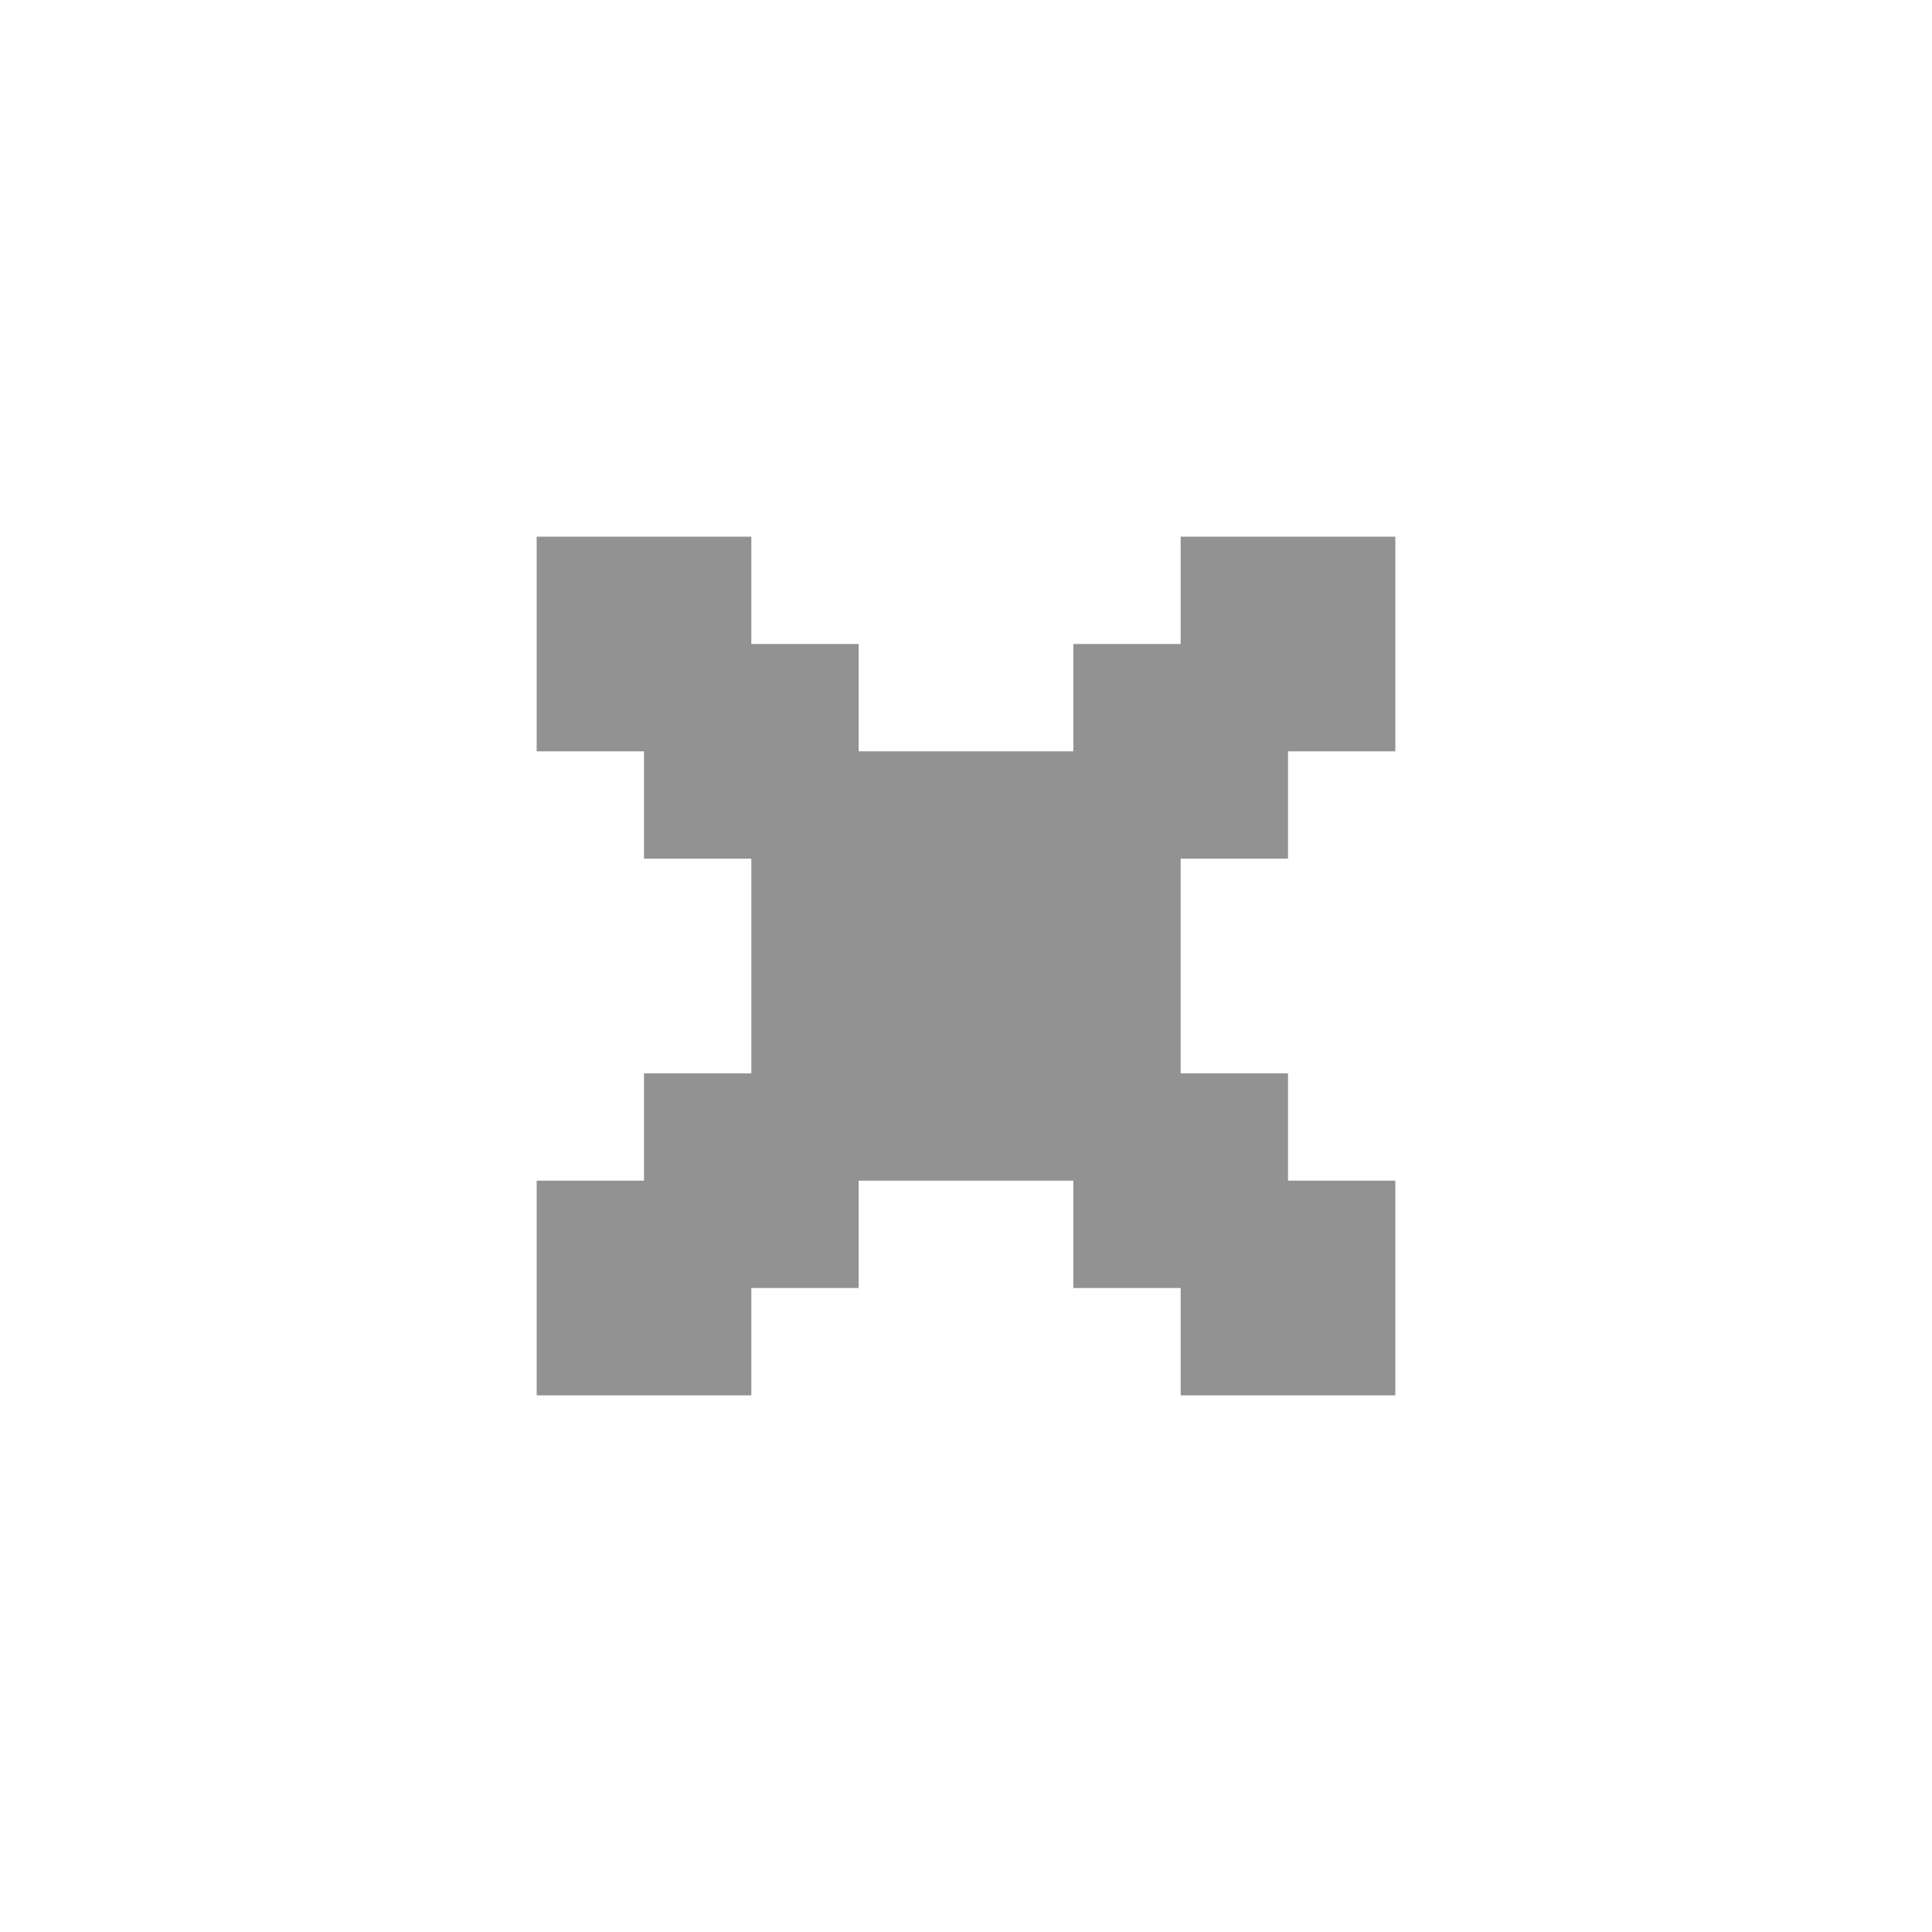
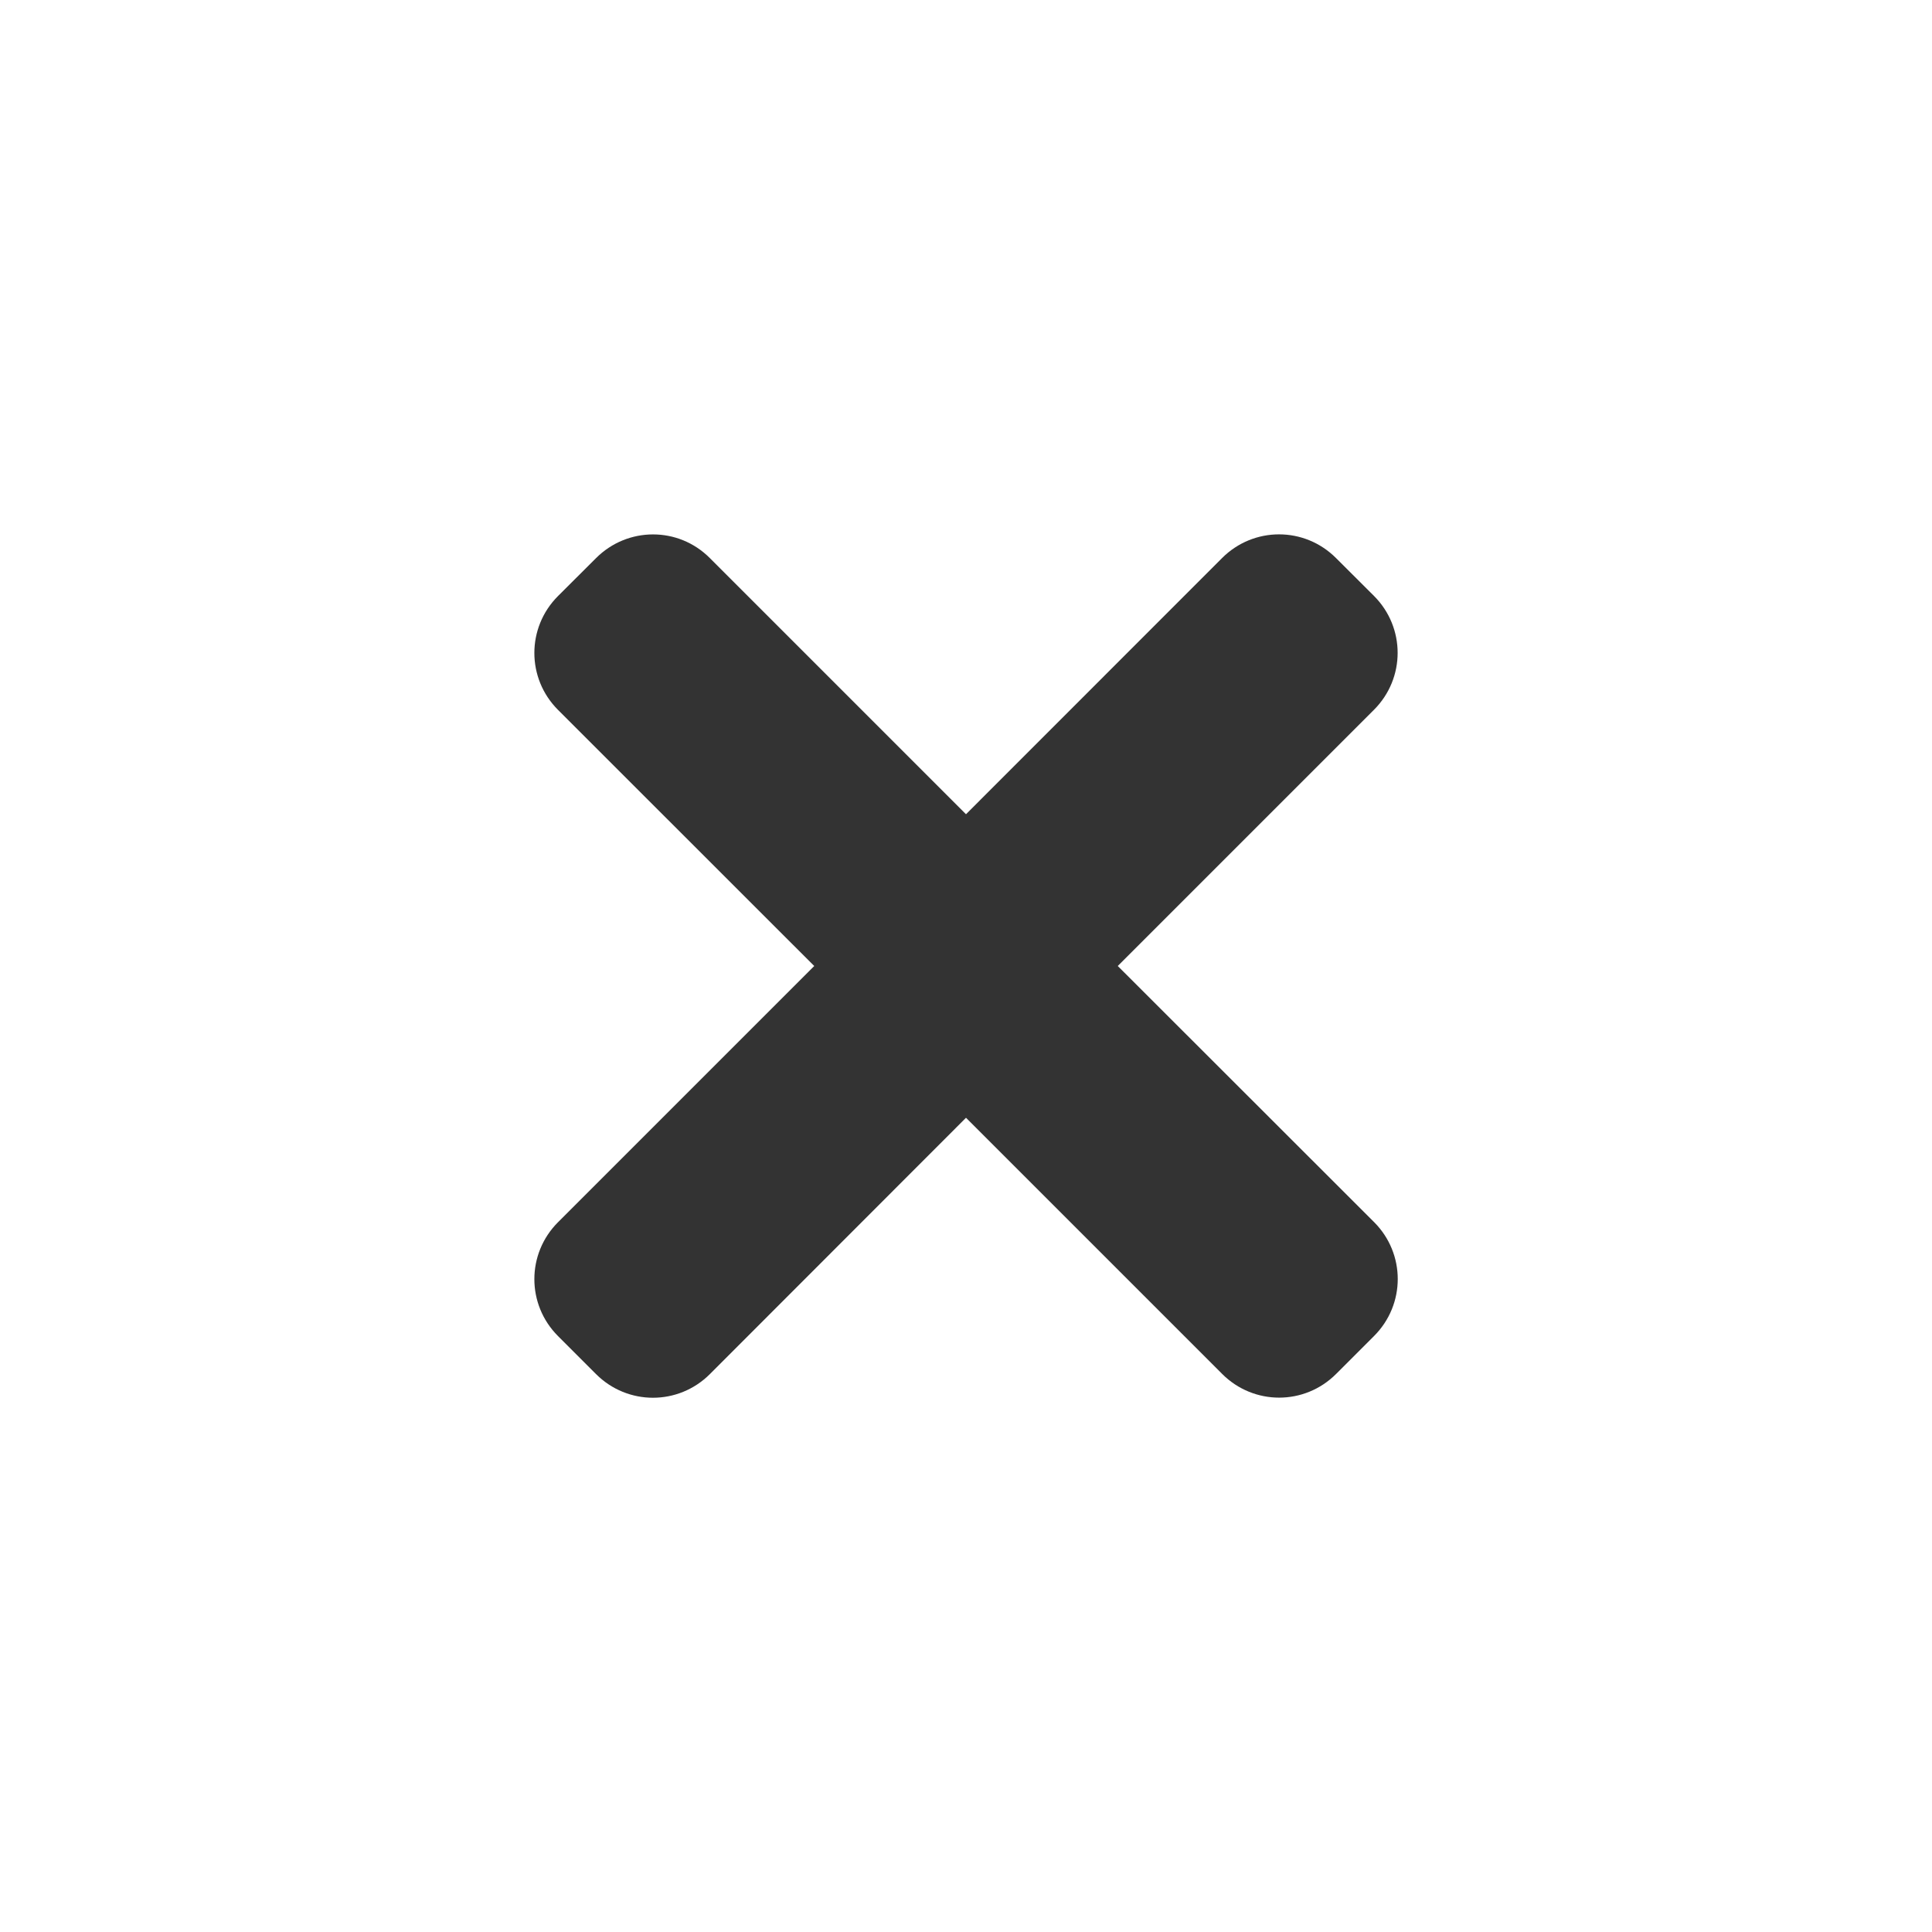
<svg xmlns="http://www.w3.org/2000/svg" viewBox="0 0 18 18" version="1.1" id="svg6" xml:space="preserve" width="18" height="18">
  <defs id="defs3051">
    <style type="text/css" id="current-color-scheme">
      .ColorScheme-Text {
        color:#eff0f1;
      }
      .ColorScheme-NegativeText {
        color:#da4453;
      }
      </style>
    <style type="text/css" id="current-color-scheme-53">
      .ColorScheme-Text {
        color:#eff0f1;
      }
      .ColorScheme-NegativeText {
        color:#da4453;
      }
      </style>
    <style type="text/css" id="current-color-scheme-5">
      .ColorScheme-Text {
        color:#eff0f1;
      }
      .ColorScheme-NegativeText {
        color:#da4453;
      }
      </style>
    <style type="text/css" id="current-color-scheme-0">
      .ColorScheme-Text {
        color:#eff0f1;
      }
      .ColorScheme-NegativeText {
        color:#da4453;
      }
      </style>
    <style type="text/css" id="current-color-scheme-5-6">
      .ColorScheme-Text {
        color:#eff0f1;
      }
      .ColorScheme-NegativeText {
        color:#da4453;
      }
      </style>
    <style type="text/css" id="current-color-scheme-36-3">
      .ColorScheme-Text {
        color:#eff0f1;
      }
      .ColorScheme-NegativeText {
        color:#da4453;
      }
      </style>
  </defs>
  <style type="text/css" id="current-color-scheme-3">
        .ColorScheme-Text {
            color:#eff0f1;
        }
    </style>
  <style type="text/css" id="current-color-scheme-3-5">
        .ColorScheme-Text {
            color:#eff0f1;
        }
    </style>
  <style type="text/css" id="current-color-scheme-3-3">
        .ColorScheme-Text {
            color:#eff0f1;
        }
    </style>
  <style type="text/css" id="current-color-scheme-36">
        .ColorScheme-Text {
            color:#eff0f1;
        }
    </style>
  <style type="text/css" id="current-color-scheme-3-2">
        .ColorScheme-Text {
            color:#eff0f1;
        }
    </style>
  <style type="text/css" id="current-color-scheme-3-3-6">
        .ColorScheme-Text {
            color:#eff0f1;
        }
    </style>
  <style type="text/css" id="current-color-scheme-36-1">
        .ColorScheme-Text {
            color:#eff0f1;
        }
    </style>
  <style type="text/css" id="current-color-scheme-6">
        .ColorScheme-Text {
            color:#eff0f1;
        }
    </style>
  <style type="text/css" id="current-color-scheme-3-7">
        .ColorScheme-Text {
            color:#eff0f1;
        }
    </style>
-   <path id="rect1" style="fill:#262626;fill-opacity:0.5" d="m 5,5 v 2 h 1 v 1 h 1 v 1 1 H 6 v 1 H 5 v 2 h 2 v -1 h 1 v -1 h 2 v 1 h 1 v 1 h 2 V 11 H 12 V 10 H 11 V 9 8 h 1 V 7 h 1 V 5 H 11 V 6 H 10 V 7 H 8 V 6 H 7 V 5 Z" />
+   <path id="rect1" style="opacity:1;fill:#333333;fill-opacity:1;stroke:none;stroke-width:1;stroke-opacity:0.498;-inkscape-stroke:none" d="m 6.084,4.979 c -0.192,0 -0.384,0.074 -0.531,0.221 L 5.199,5.553 c -0.294,0.294 -0.294,0.767 1e-7,1.061 L 7.586,9 5.199,11.387 c -0.294,0.294 -0.294,0.767 10e-8,1.061 l 0.354,0.354 c 0.294,0.294 0.767,0.294 1.061,0 L 9,10.414 l 2.387,2.387 c 0.294,0.294 0.767,0.294 1.061,10e-7 l 0.354,-0.354 c 0.294,-0.294 0.294,-0.767 -10e-7,-1.061 L 10.414,9 12.801,6.613 c 0.294,-0.294 0.294,-0.767 0,-1.061 L 12.447,5.199 c -0.294,-0.294 -0.767,-0.294 -1.061,-1e-7 L 9,7.586 6.613,5.199 C 6.466,5.052 6.276,4.979 6.084,4.979 Z" />
</svg>
